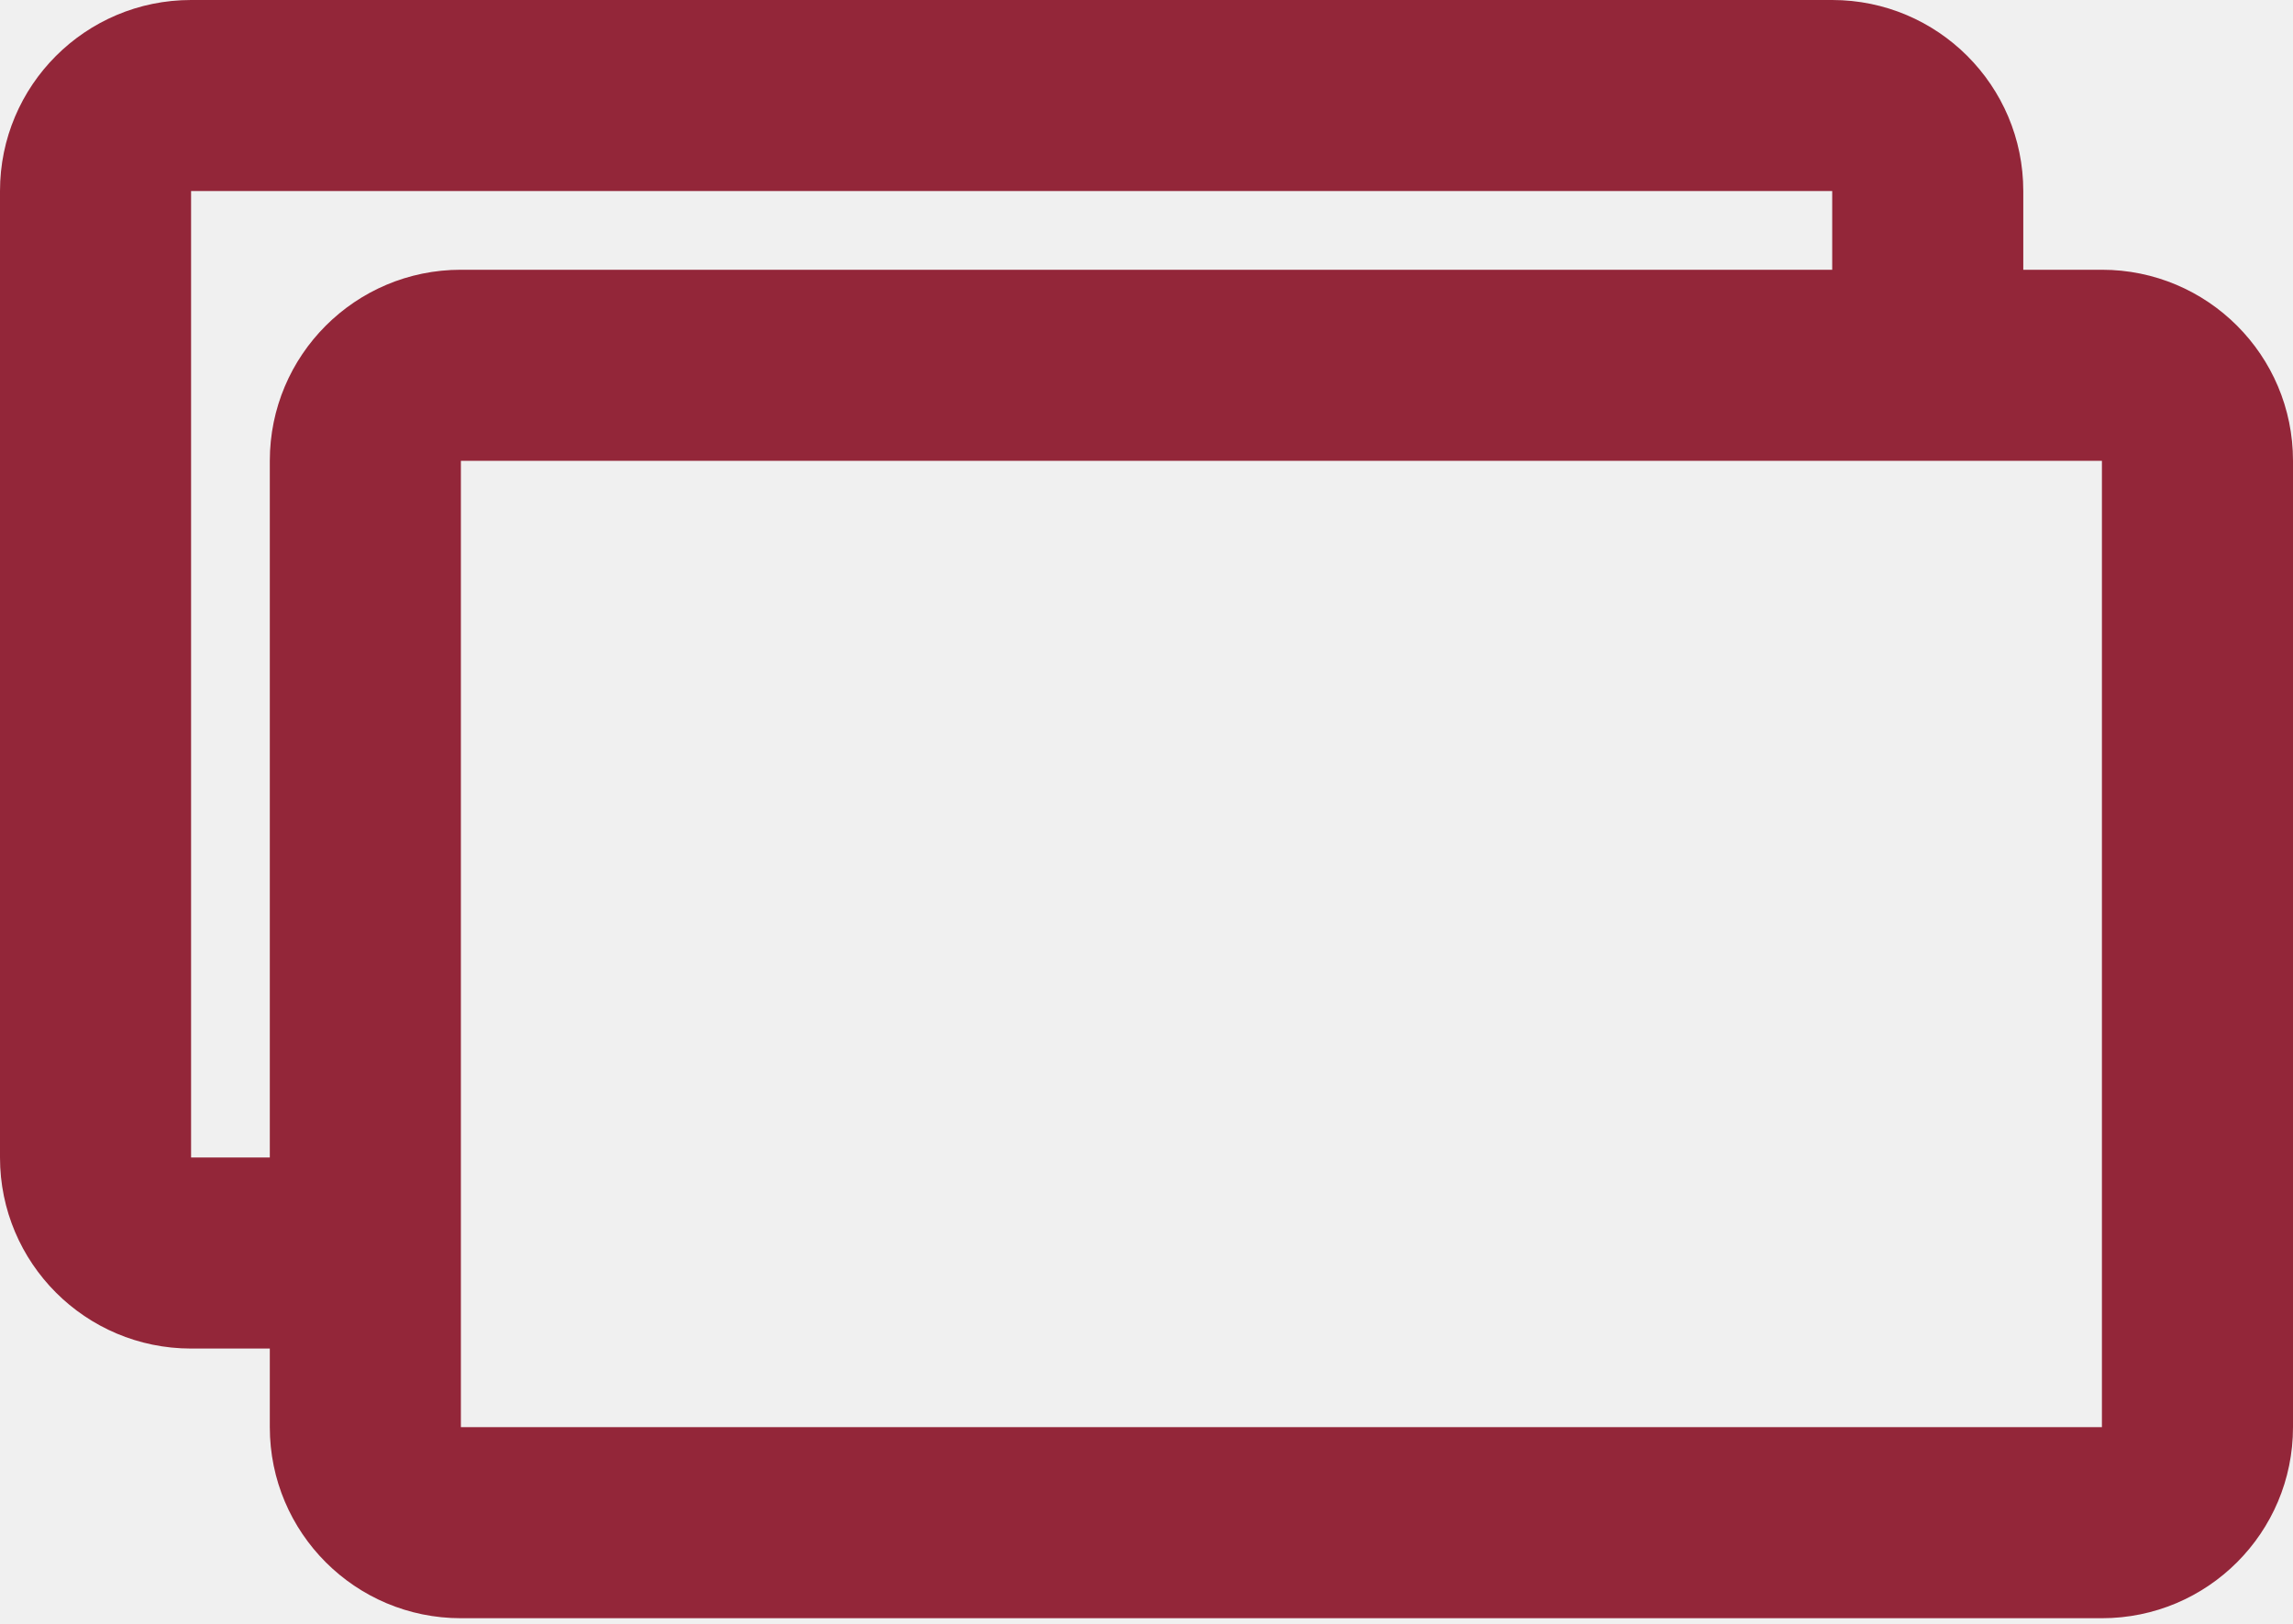
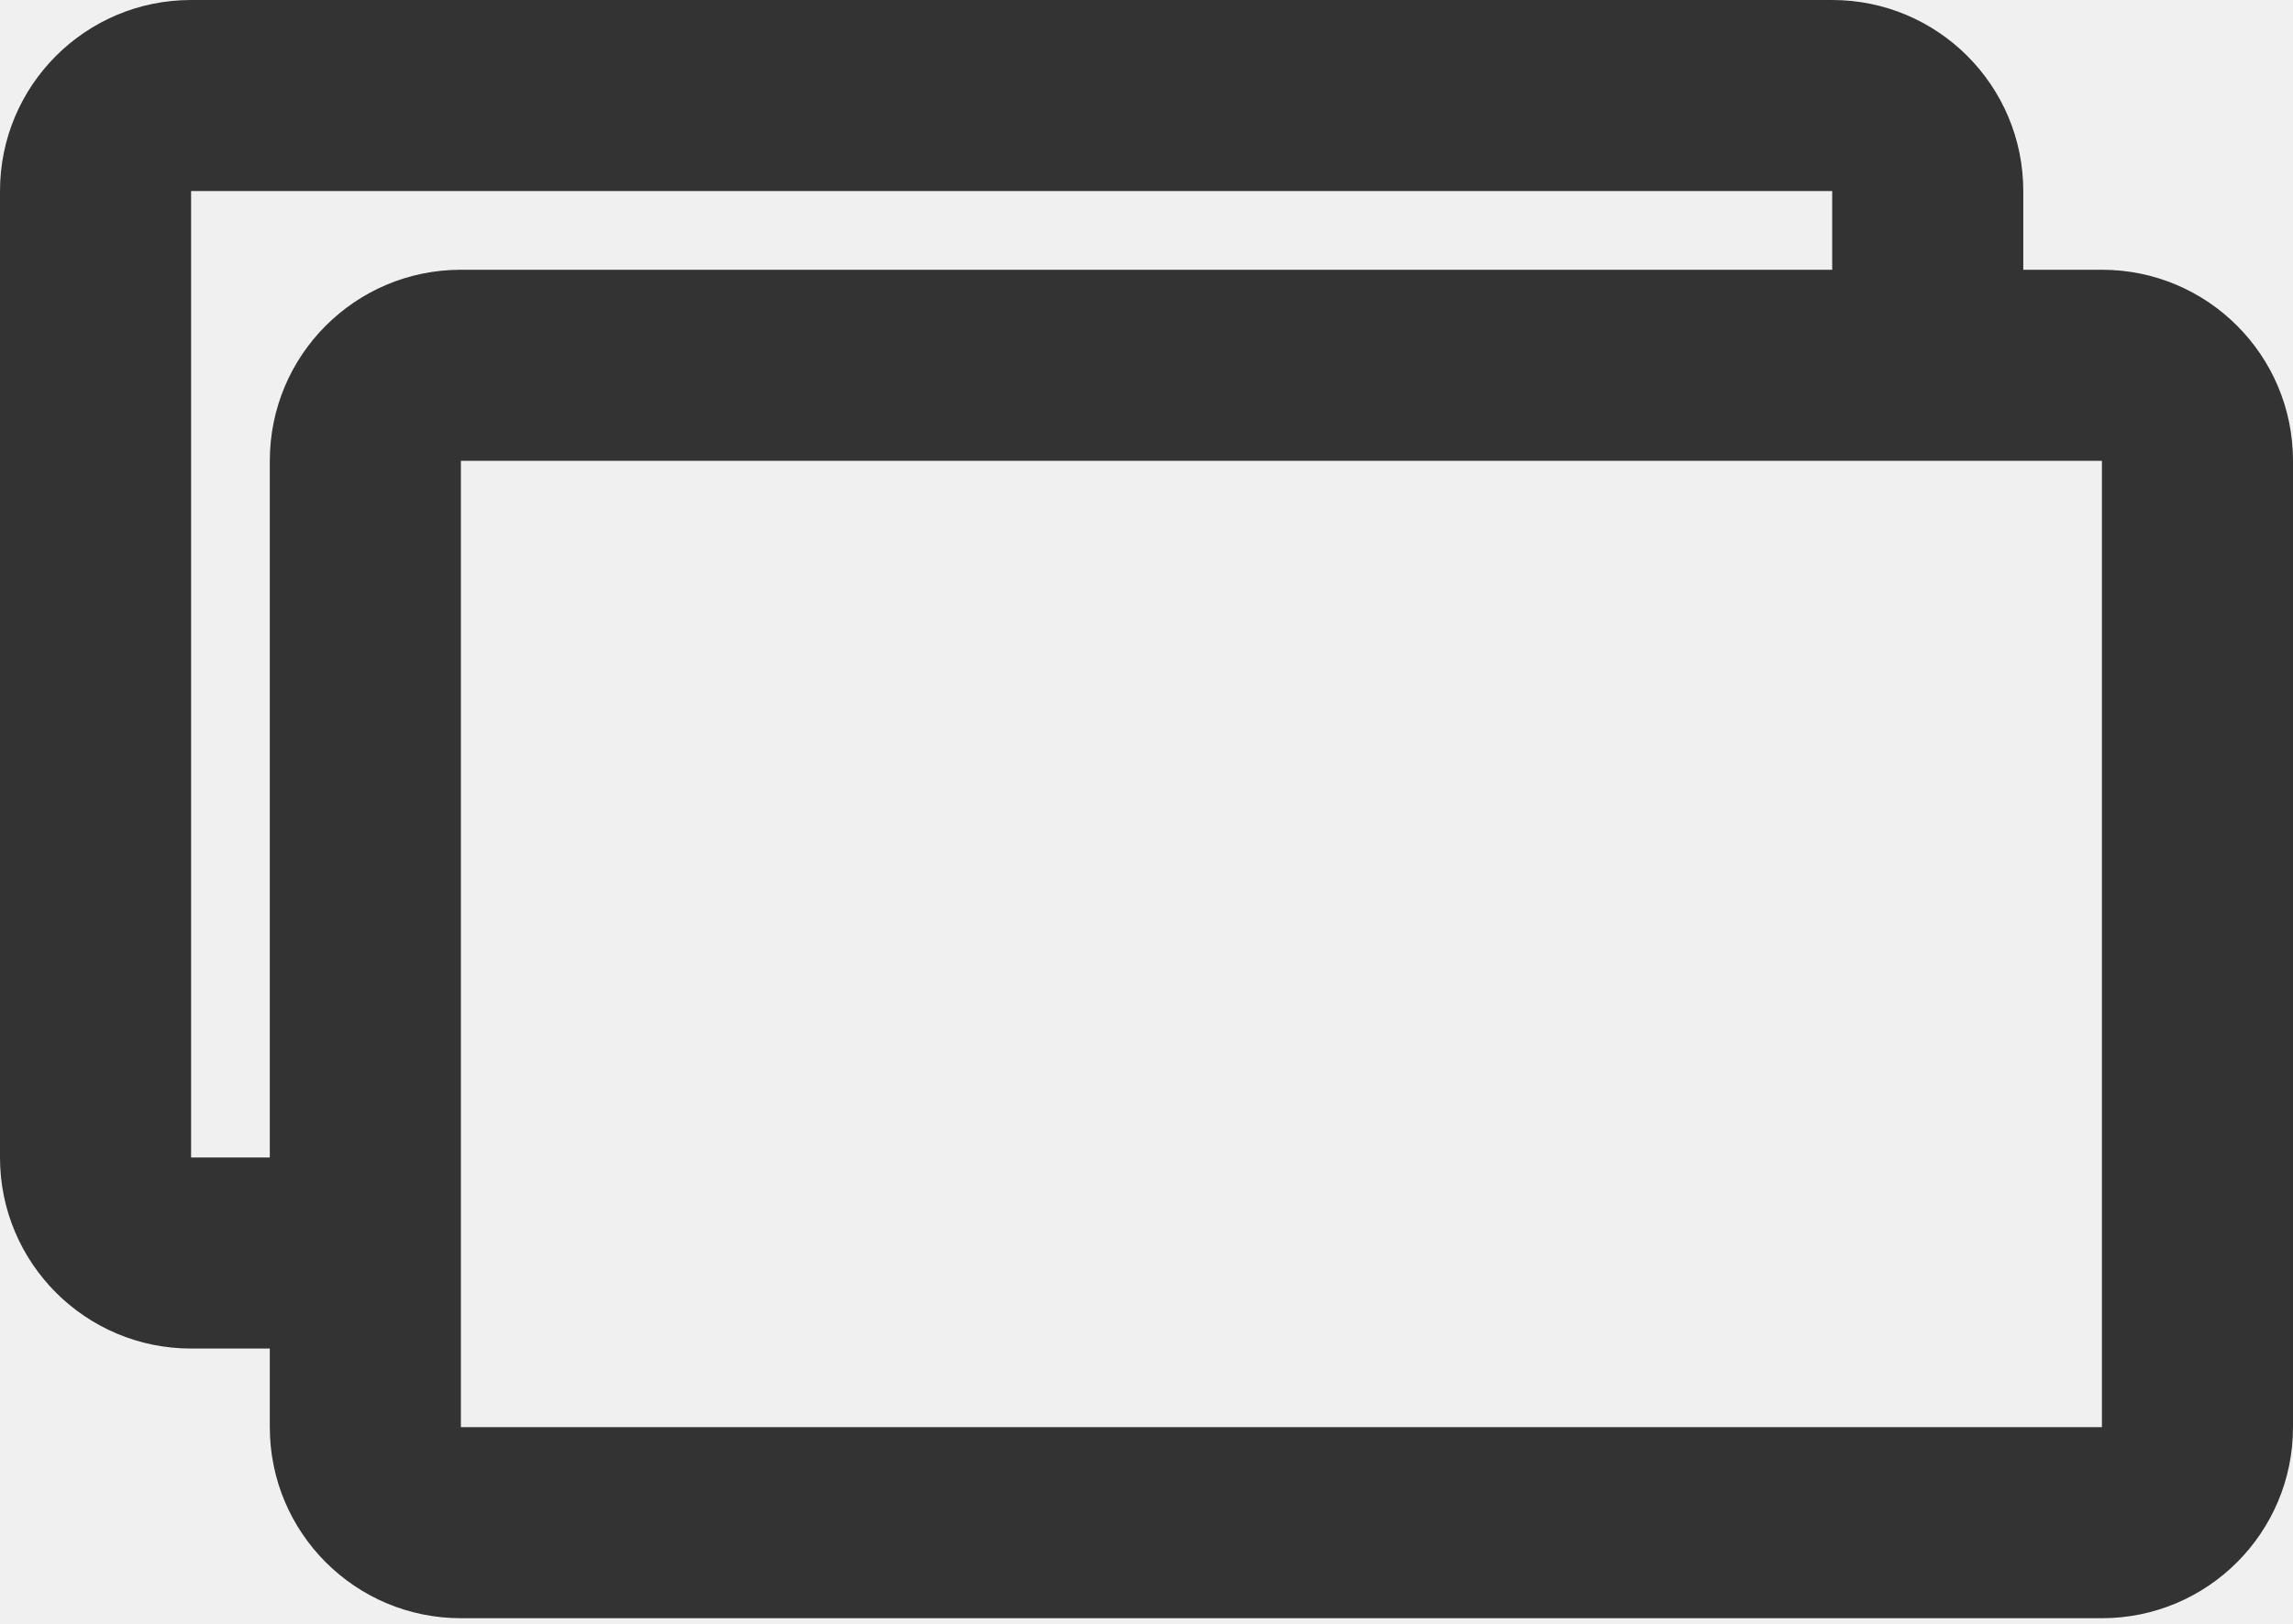
<svg xmlns="http://www.w3.org/2000/svg" width="24" height="17" viewBox="0 0 24 17" fill="none">
  <mask id="path-1-inside-1_957_9939" fill="white">
    <path fill-rule="evenodd" clip-rule="evenodd" d="M2 2H19.177V2.824H4.824C3.719 2.824 2.824 3.719 2.824 4.824V12.118H2V2ZM2.824 14.118H2C0.895 14.118 0 13.222 0 12.118V2C0 0.895 0.895 0 2 0H19.177C20.281 0 21.177 0.895 21.177 2V2.824H22C23.105 2.824 24 3.719 24 4.824V14.941C24 16.046 23.105 16.941 22 16.941H4.824C3.719 16.941 2.824 16.046 2.824 14.941V14.118Z" />
  </mask>
-   <path d="M19.177 2H21.177V0H19.177V2ZM2 2V0H0V2H2ZM19.177 2.824V4.824H21.177V2.824H19.177ZM2.824 12.118V14.118H4.824V12.118H2.824ZM2 12.118H0V14.118H2V12.118ZM2.824 14.118H4.824V12.118H2.824V14.118ZM21.177 2.824H19.177V4.824H21.177V2.824ZM19.177 0H2V4H19.177V0ZM21.177 2.824V2H17.177V2.824H21.177ZM4.824 4.824H19.177V0.824H4.824V4.824ZM4.824 4.824V4.824V0.824C2.614 0.824 0.824 2.614 0.824 4.824H4.824ZM4.824 12.118V4.824H0.824V12.118H4.824ZM2 14.118H2.824V10.118H2V14.118ZM0 2V12.118H4V2H0ZM2 16.118H2.824V12.118H2V16.118ZM-2 12.118C-2 14.327 -0.209 16.118 2 16.118V12.118H2H-2ZM-2 2V12.118H2V2H-2ZM2 -2C-0.209 -2 -2 -0.209 -2 2H2V2V-2ZM19.177 -2H2V2H19.177V-2ZM23.177 2C23.177 -0.209 21.386 -2 19.177 -2V2H19.177H23.177ZM23.177 2.824V2H19.177V2.824H23.177ZM21.177 4.824H22V0.824H21.177V4.824ZM22 4.824L22 4.824H26C26 2.614 24.209 0.824 22 0.824V4.824ZM22 4.824V14.941H26V4.824H22ZM22 14.941V14.941V18.941C24.209 18.941 26 17.15 26 14.941H22ZM22 14.941H4.824V18.941H22V14.941ZM4.824 14.941L4.824 14.941H0.824C0.824 17.15 2.614 18.941 4.824 18.941V14.941ZM4.824 14.941V14.118H0.824V14.941H4.824Z" fill="#932639" mask="url(#path-1-inside-1_957_9939)" />
+   <path d="M19.177 2H21.177V0H19.177V2ZM2 2V0H0V2H2ZM19.177 2.824V4.824H21.177V2.824H19.177ZM2.824 12.118V14.118H4.824V12.118H2.824ZM2 12.118H0V14.118H2V12.118ZM2.824 14.118H4.824V12.118H2.824V14.118ZM21.177 2.824H19.177V4.824H21.177V2.824ZM19.177 0H2V4H19.177V0ZM21.177 2.824V2H17.177V2.824H21.177ZM4.824 4.824H19.177V0.824H4.824V4.824ZM4.824 4.824L4.824 4.824V0.824C2.614 0.824 0.824 2.614 0.824 4.824H4.824ZM4.824 12.118V4.824H0.824V12.118H4.824ZM2 14.118H2.824V10.118H2V14.118ZM0 2V12.118H4V2H0ZM2 16.118H2.824V12.118H2V16.118ZM-2 12.118C-2 14.327 -0.209 16.118 2 16.118V12.118H2H-2ZM-2 2V12.118H2V2H-2ZM2 -2C-0.209 -2 -2 -0.209 -2 2H2V2V-2ZM19.177 -2H2V2H19.177V-2ZM23.177 2C23.177 -0.209 21.386 -2 19.177 -2V2H19.177H23.177ZM23.177 2.824V2H19.177V2.824H23.177ZM21.177 4.824H22V0.824H21.177V4.824ZM22 4.824L22 4.824H26C26 2.614 24.209 0.824 22 0.824V4.824ZM22 4.824V14.941H26V4.824H22ZM22 14.941V14.941V18.941C24.209 18.941 26 17.15 26 14.941H22ZM22 14.941H4.824V18.941H22V14.941ZM4.824 14.941L4.824 14.941H0.824C0.824 17.15 2.614 18.941 4.824 18.941V14.941ZM4.824 14.941V14.118H0.824V14.941H4.824Z" fill="#333333" mask="url(#path-1-inside-1_957_9939)" />
</svg>
